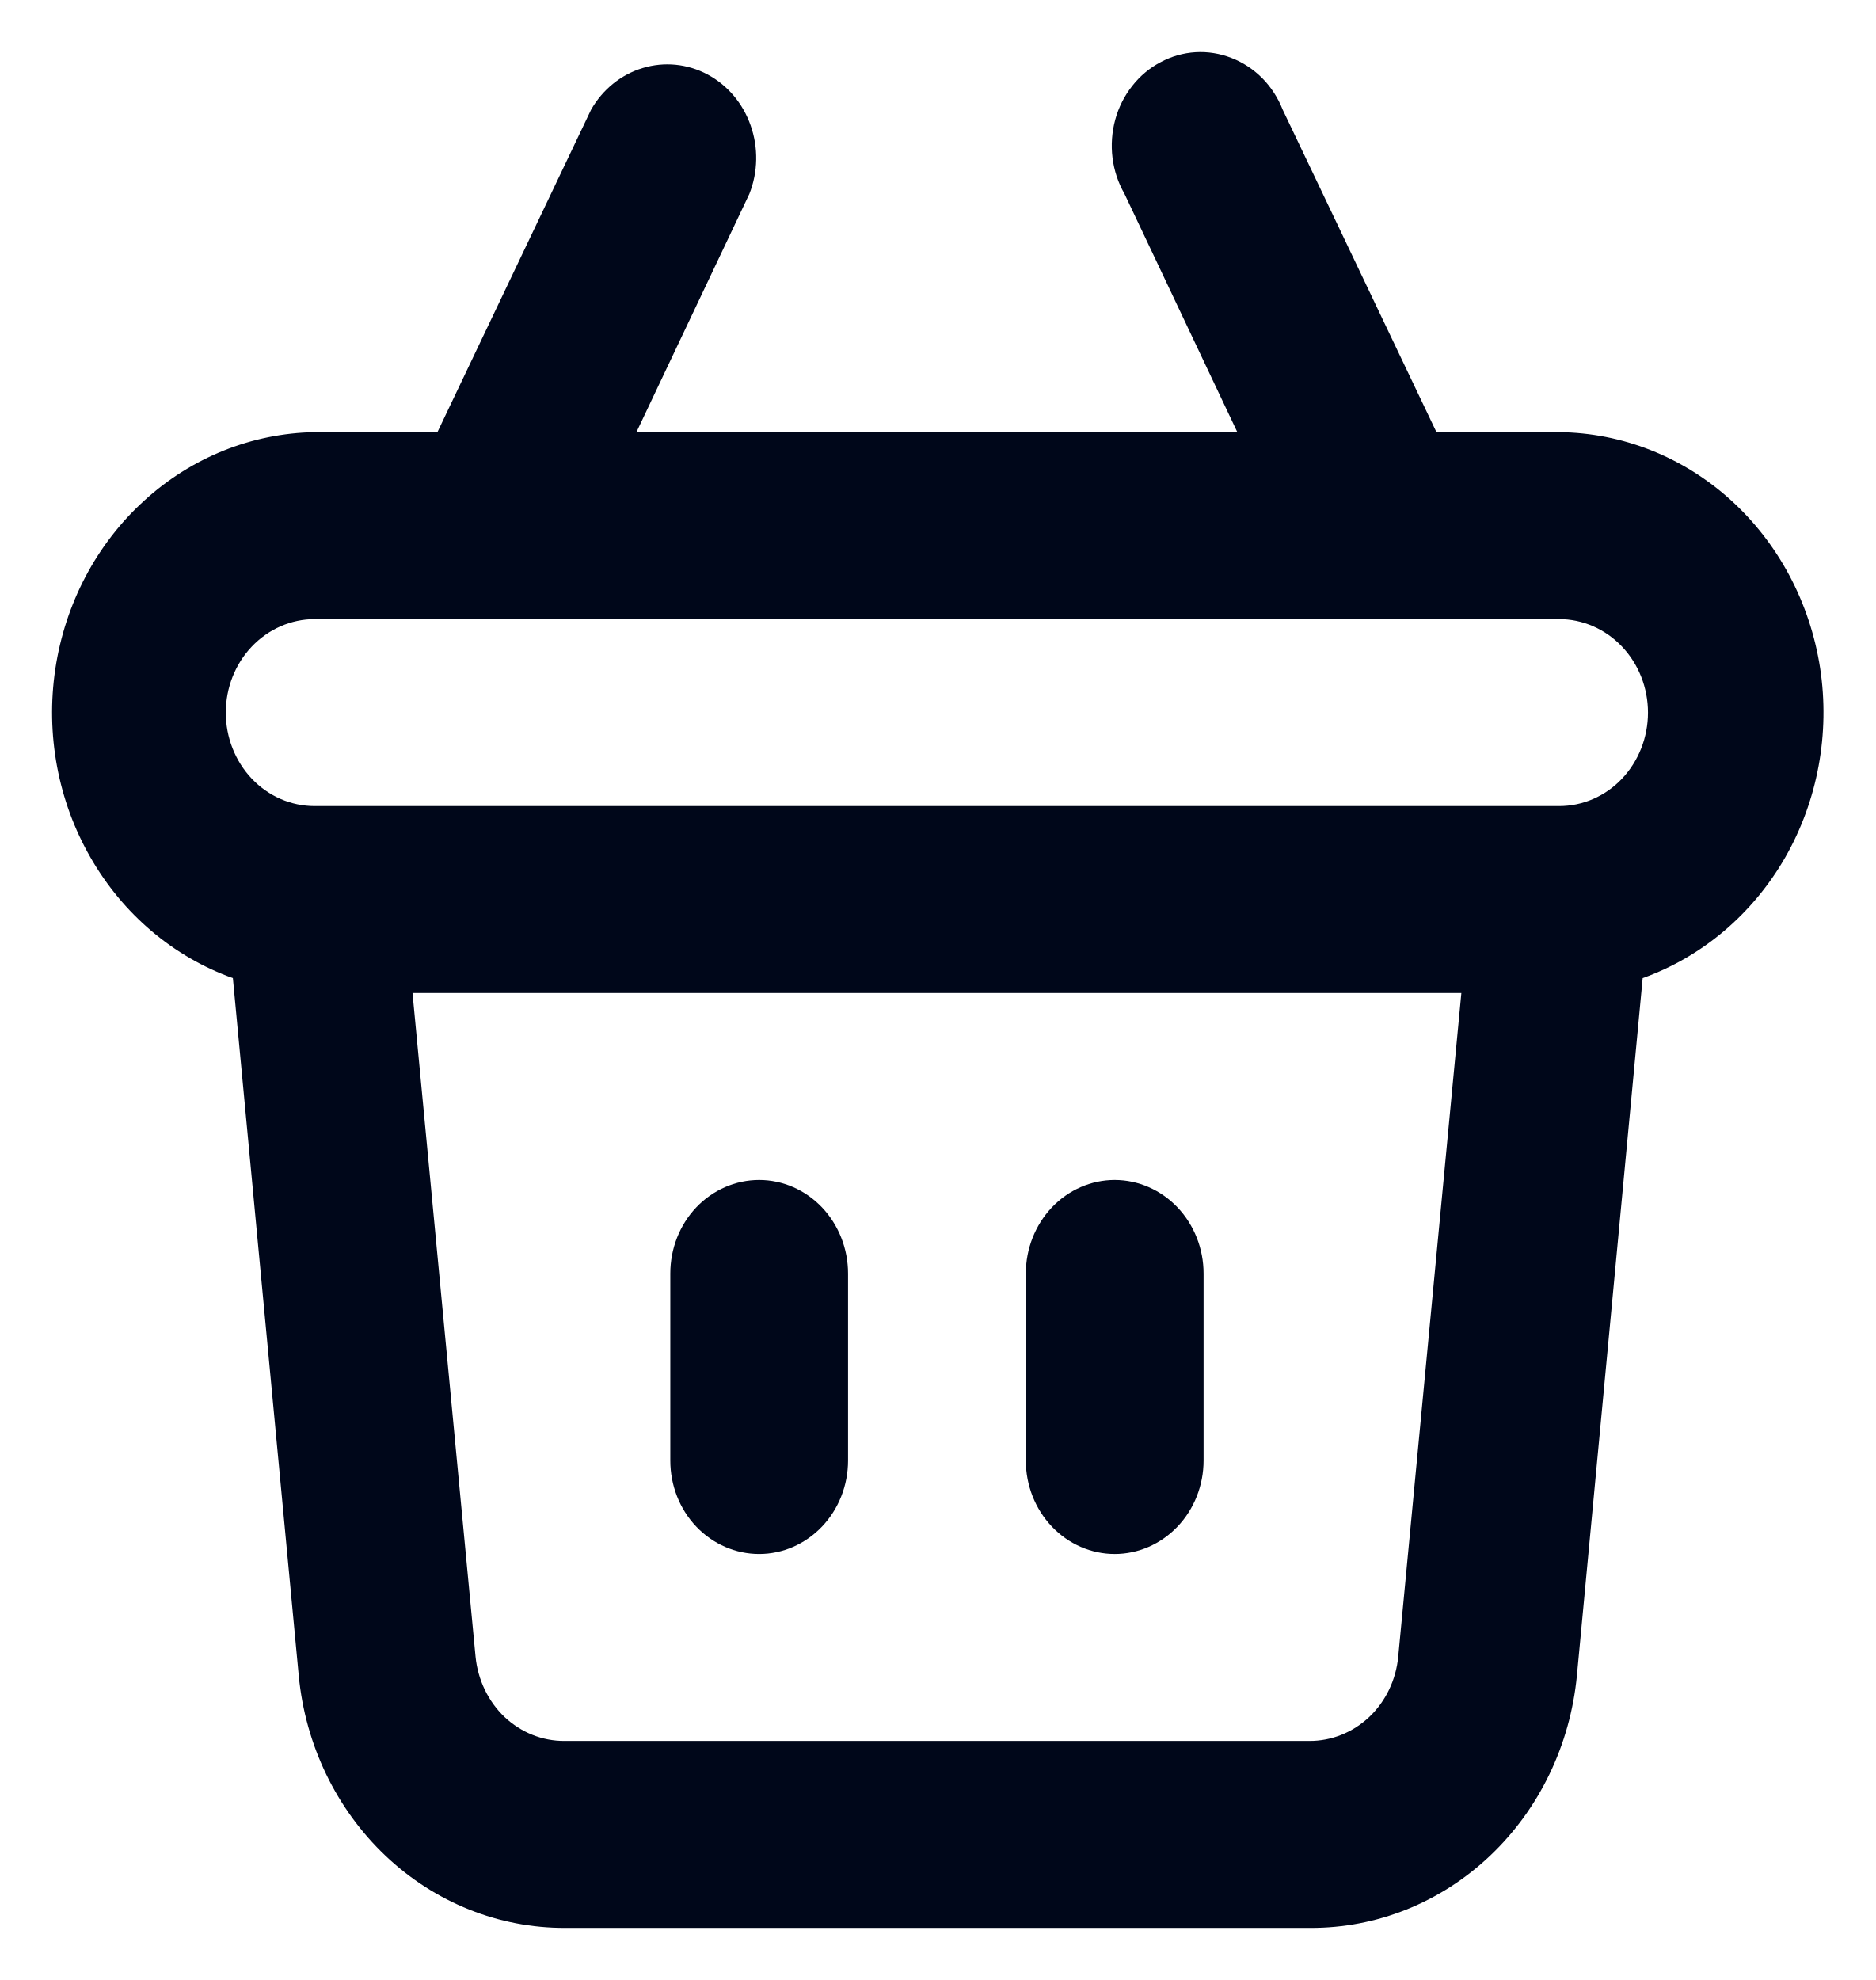
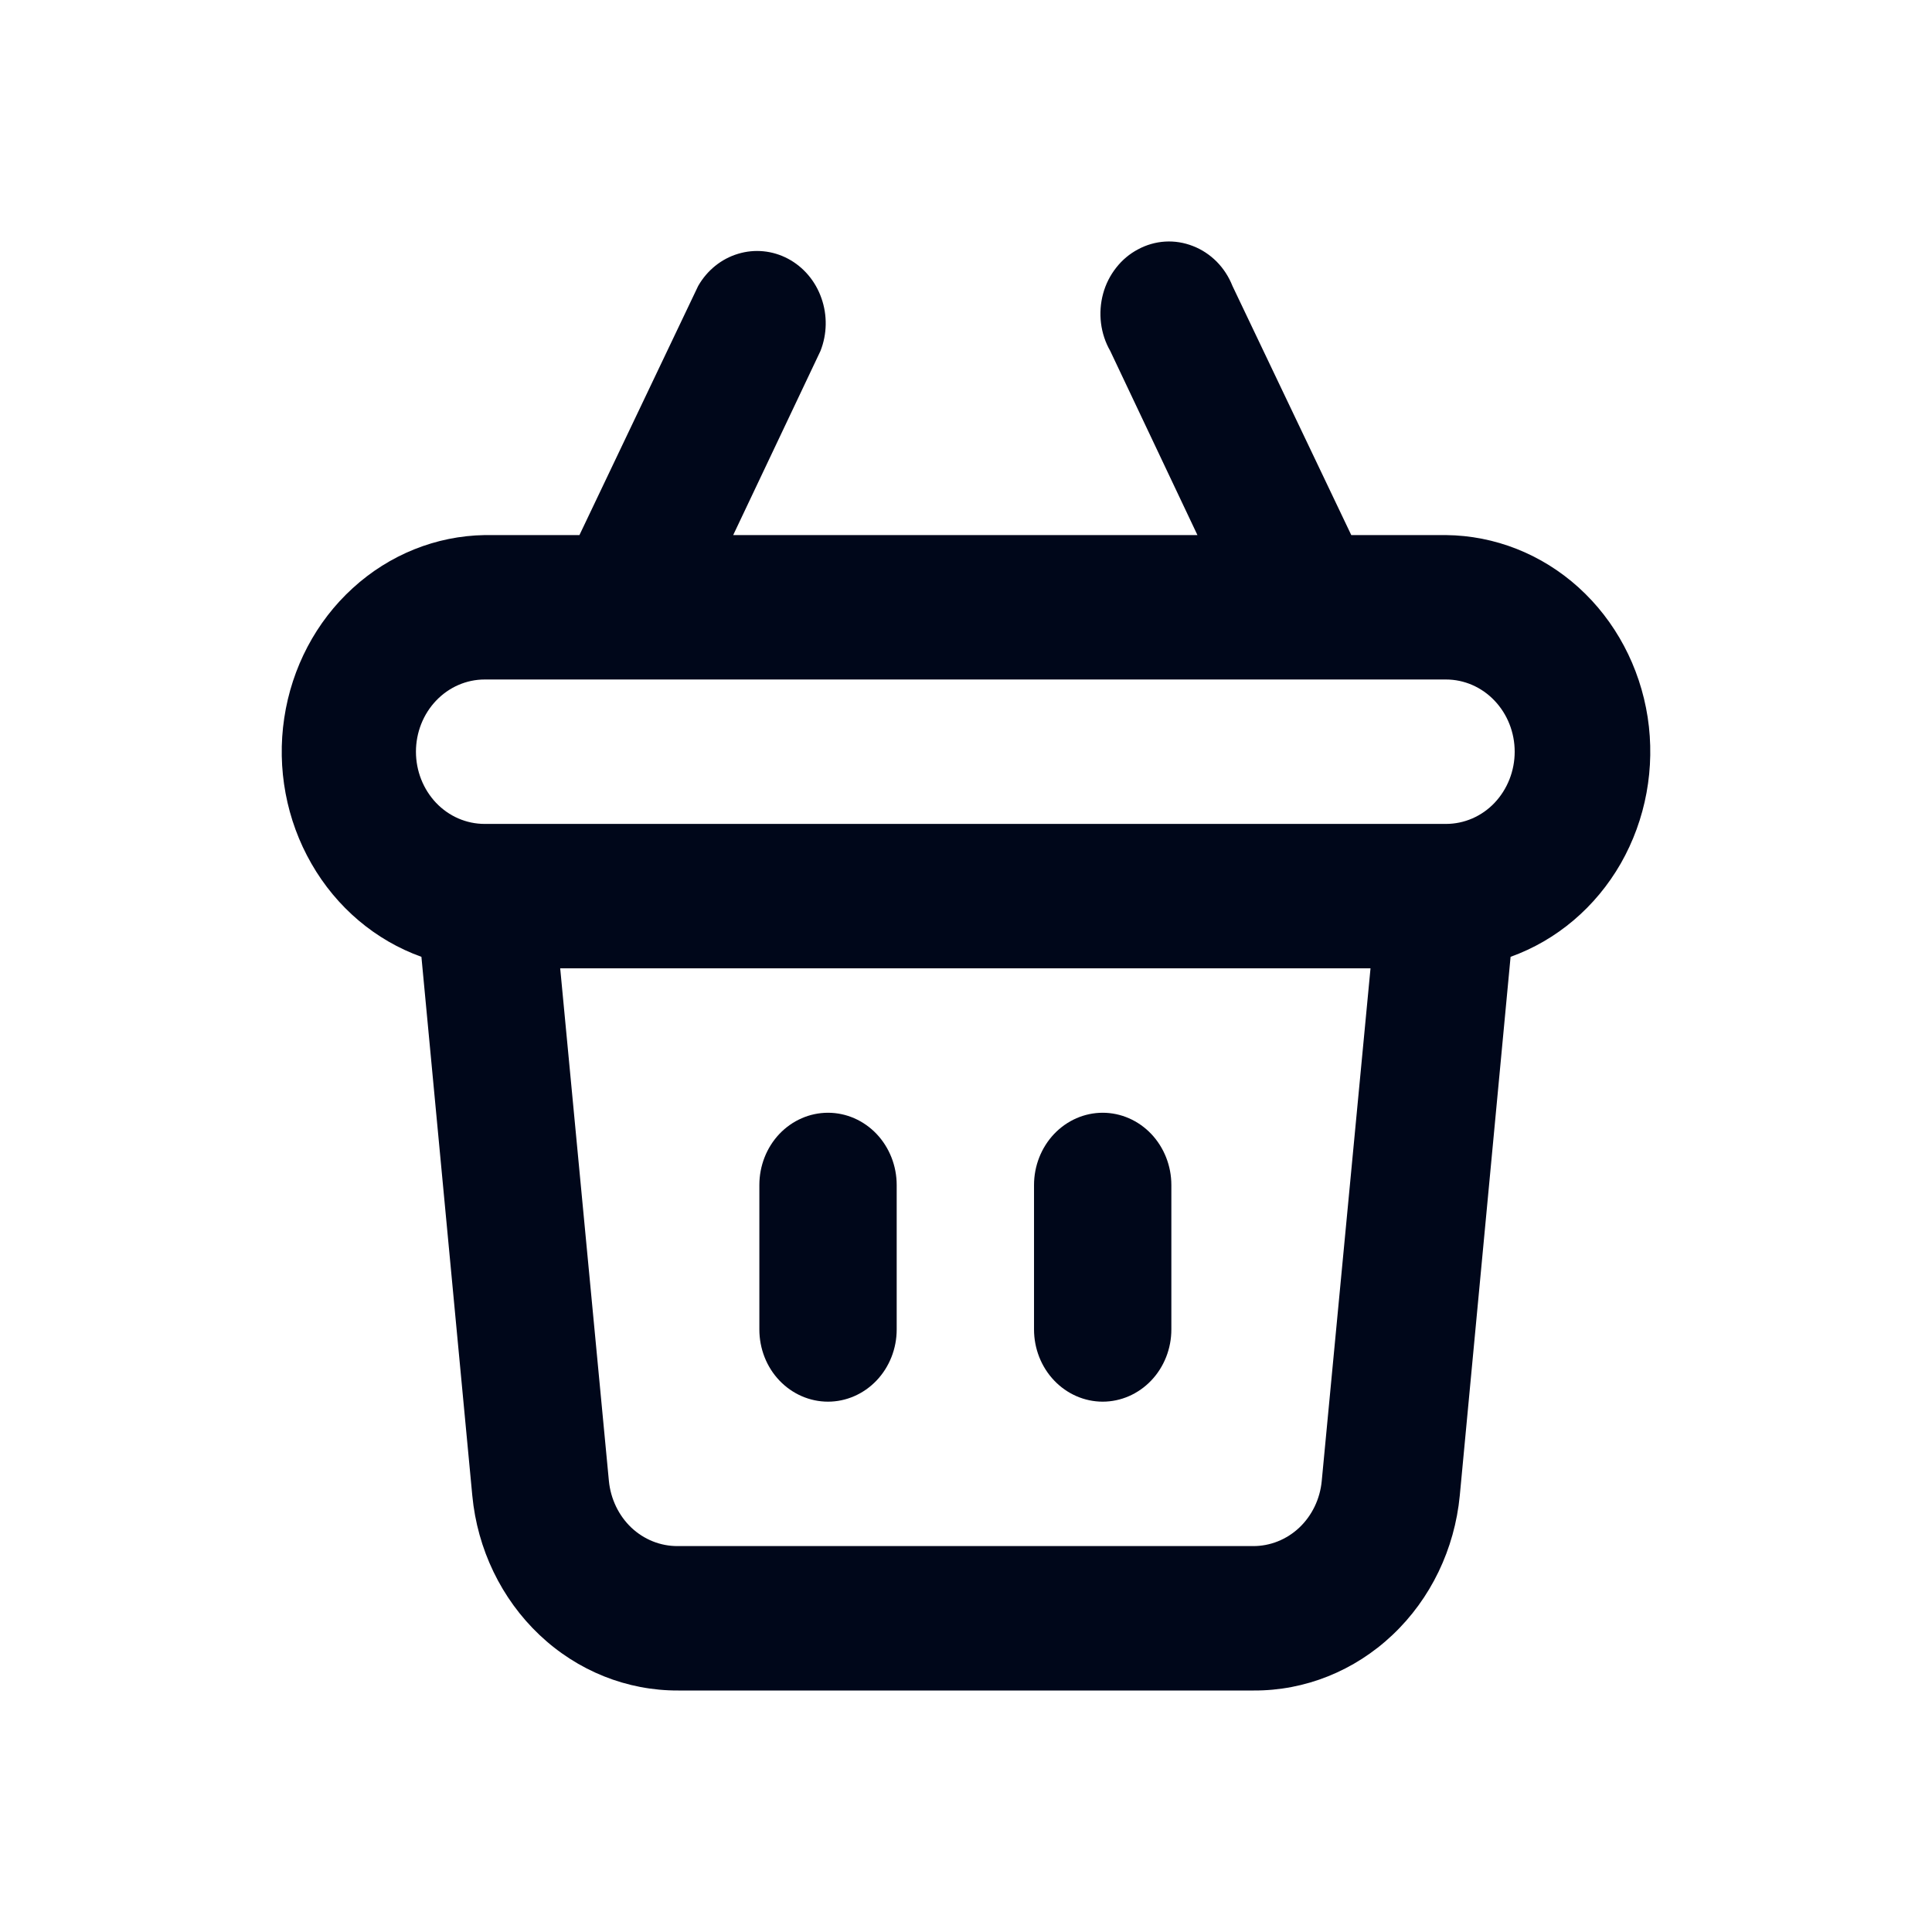
- <svg xmlns="http://www.w3.org/2000/svg" viewBox="3.00 2.50 18.00 19.00" fill="none">
+ <svg xmlns="http://www.w3.org/2000/svg" viewBox="0 0 24 24" fill="none">
  <path d="M13.698 17.412C13.924 17.412 14.141 17.317 14.301 17.149C14.461 16.981 14.551 16.753 14.551 16.515V14.721C14.551 14.483 14.461 14.255 14.301 14.086C14.141 13.918 13.924 13.823 13.698 13.823C13.472 13.823 13.255 13.918 13.095 14.086C12.935 14.255 12.845 14.483 12.845 14.721V16.515C12.845 16.753 12.935 16.981 13.095 17.149C13.255 17.317 13.472 17.412 13.698 17.412ZM10.286 17.412C10.512 17.412 10.729 17.317 10.889 17.149C11.049 16.981 11.139 16.753 11.139 16.515V14.721C11.139 14.483 11.049 14.255 10.889 14.086C10.729 13.918 10.512 13.823 10.286 13.823C10.059 13.823 9.842 13.918 9.682 14.086C9.522 14.255 9.433 14.483 9.433 14.721V16.515C9.433 16.753 9.522 16.981 9.682 17.149C9.842 17.317 10.059 17.412 10.286 17.412ZM17.963 6.647H16.786L15.31 3.552C15.265 3.438 15.198 3.335 15.114 3.25C15.029 3.165 14.928 3.098 14.818 3.056C14.708 3.013 14.591 2.994 14.474 3.001C14.357 3.008 14.242 3.041 14.138 3.097C14.033 3.152 13.94 3.23 13.866 3.325C13.791 3.42 13.735 3.53 13.703 3.649C13.671 3.767 13.662 3.892 13.677 4.014C13.692 4.136 13.731 4.254 13.792 4.36L14.875 6.647H9.108L10.192 4.36C10.275 4.15 10.279 3.916 10.204 3.704C10.13 3.491 9.981 3.316 9.789 3.214C9.597 3.112 9.375 3.09 9.168 3.153C8.961 3.215 8.784 3.358 8.673 3.552L7.198 6.647H6.02C5.417 6.657 4.837 6.89 4.382 7.306C3.926 7.721 3.625 8.293 3.531 8.919C3.437 9.546 3.557 10.187 3.869 10.729C4.18 11.272 4.665 11.682 5.235 11.886L5.867 18.578C5.93 19.244 6.228 19.861 6.701 20.309C7.174 20.757 7.789 21.003 8.426 21H15.575C16.211 21.003 16.826 20.757 17.299 20.309C17.773 19.861 18.07 19.244 18.134 18.578L18.765 11.886C19.337 11.681 19.822 11.27 20.134 10.726C20.445 10.181 20.564 9.538 20.468 8.91C20.371 8.283 20.067 7.711 19.609 7.297C19.151 6.883 18.568 6.653 17.963 6.647ZM16.419 18.398C16.398 18.62 16.299 18.826 16.141 18.976C15.983 19.125 15.778 19.207 15.566 19.206H8.417C8.205 19.207 8 19.125 7.842 18.976C7.685 18.826 7.586 18.62 7.564 18.398L6.959 12.029H17.025L16.419 18.398ZM17.963 10.235H6.02C5.794 10.235 5.577 10.141 5.417 9.973C5.257 9.804 5.167 9.576 5.167 9.338C5.167 9.1 5.257 8.872 5.417 8.704C5.577 8.536 5.794 8.441 6.02 8.441H17.963C18.189 8.441 18.407 8.536 18.566 8.704C18.726 8.872 18.816 9.1 18.816 9.338C18.816 9.576 18.726 9.804 18.566 9.973C18.407 10.141 18.189 10.235 17.963 10.235Z" fill="#00071A" />
</svg>
